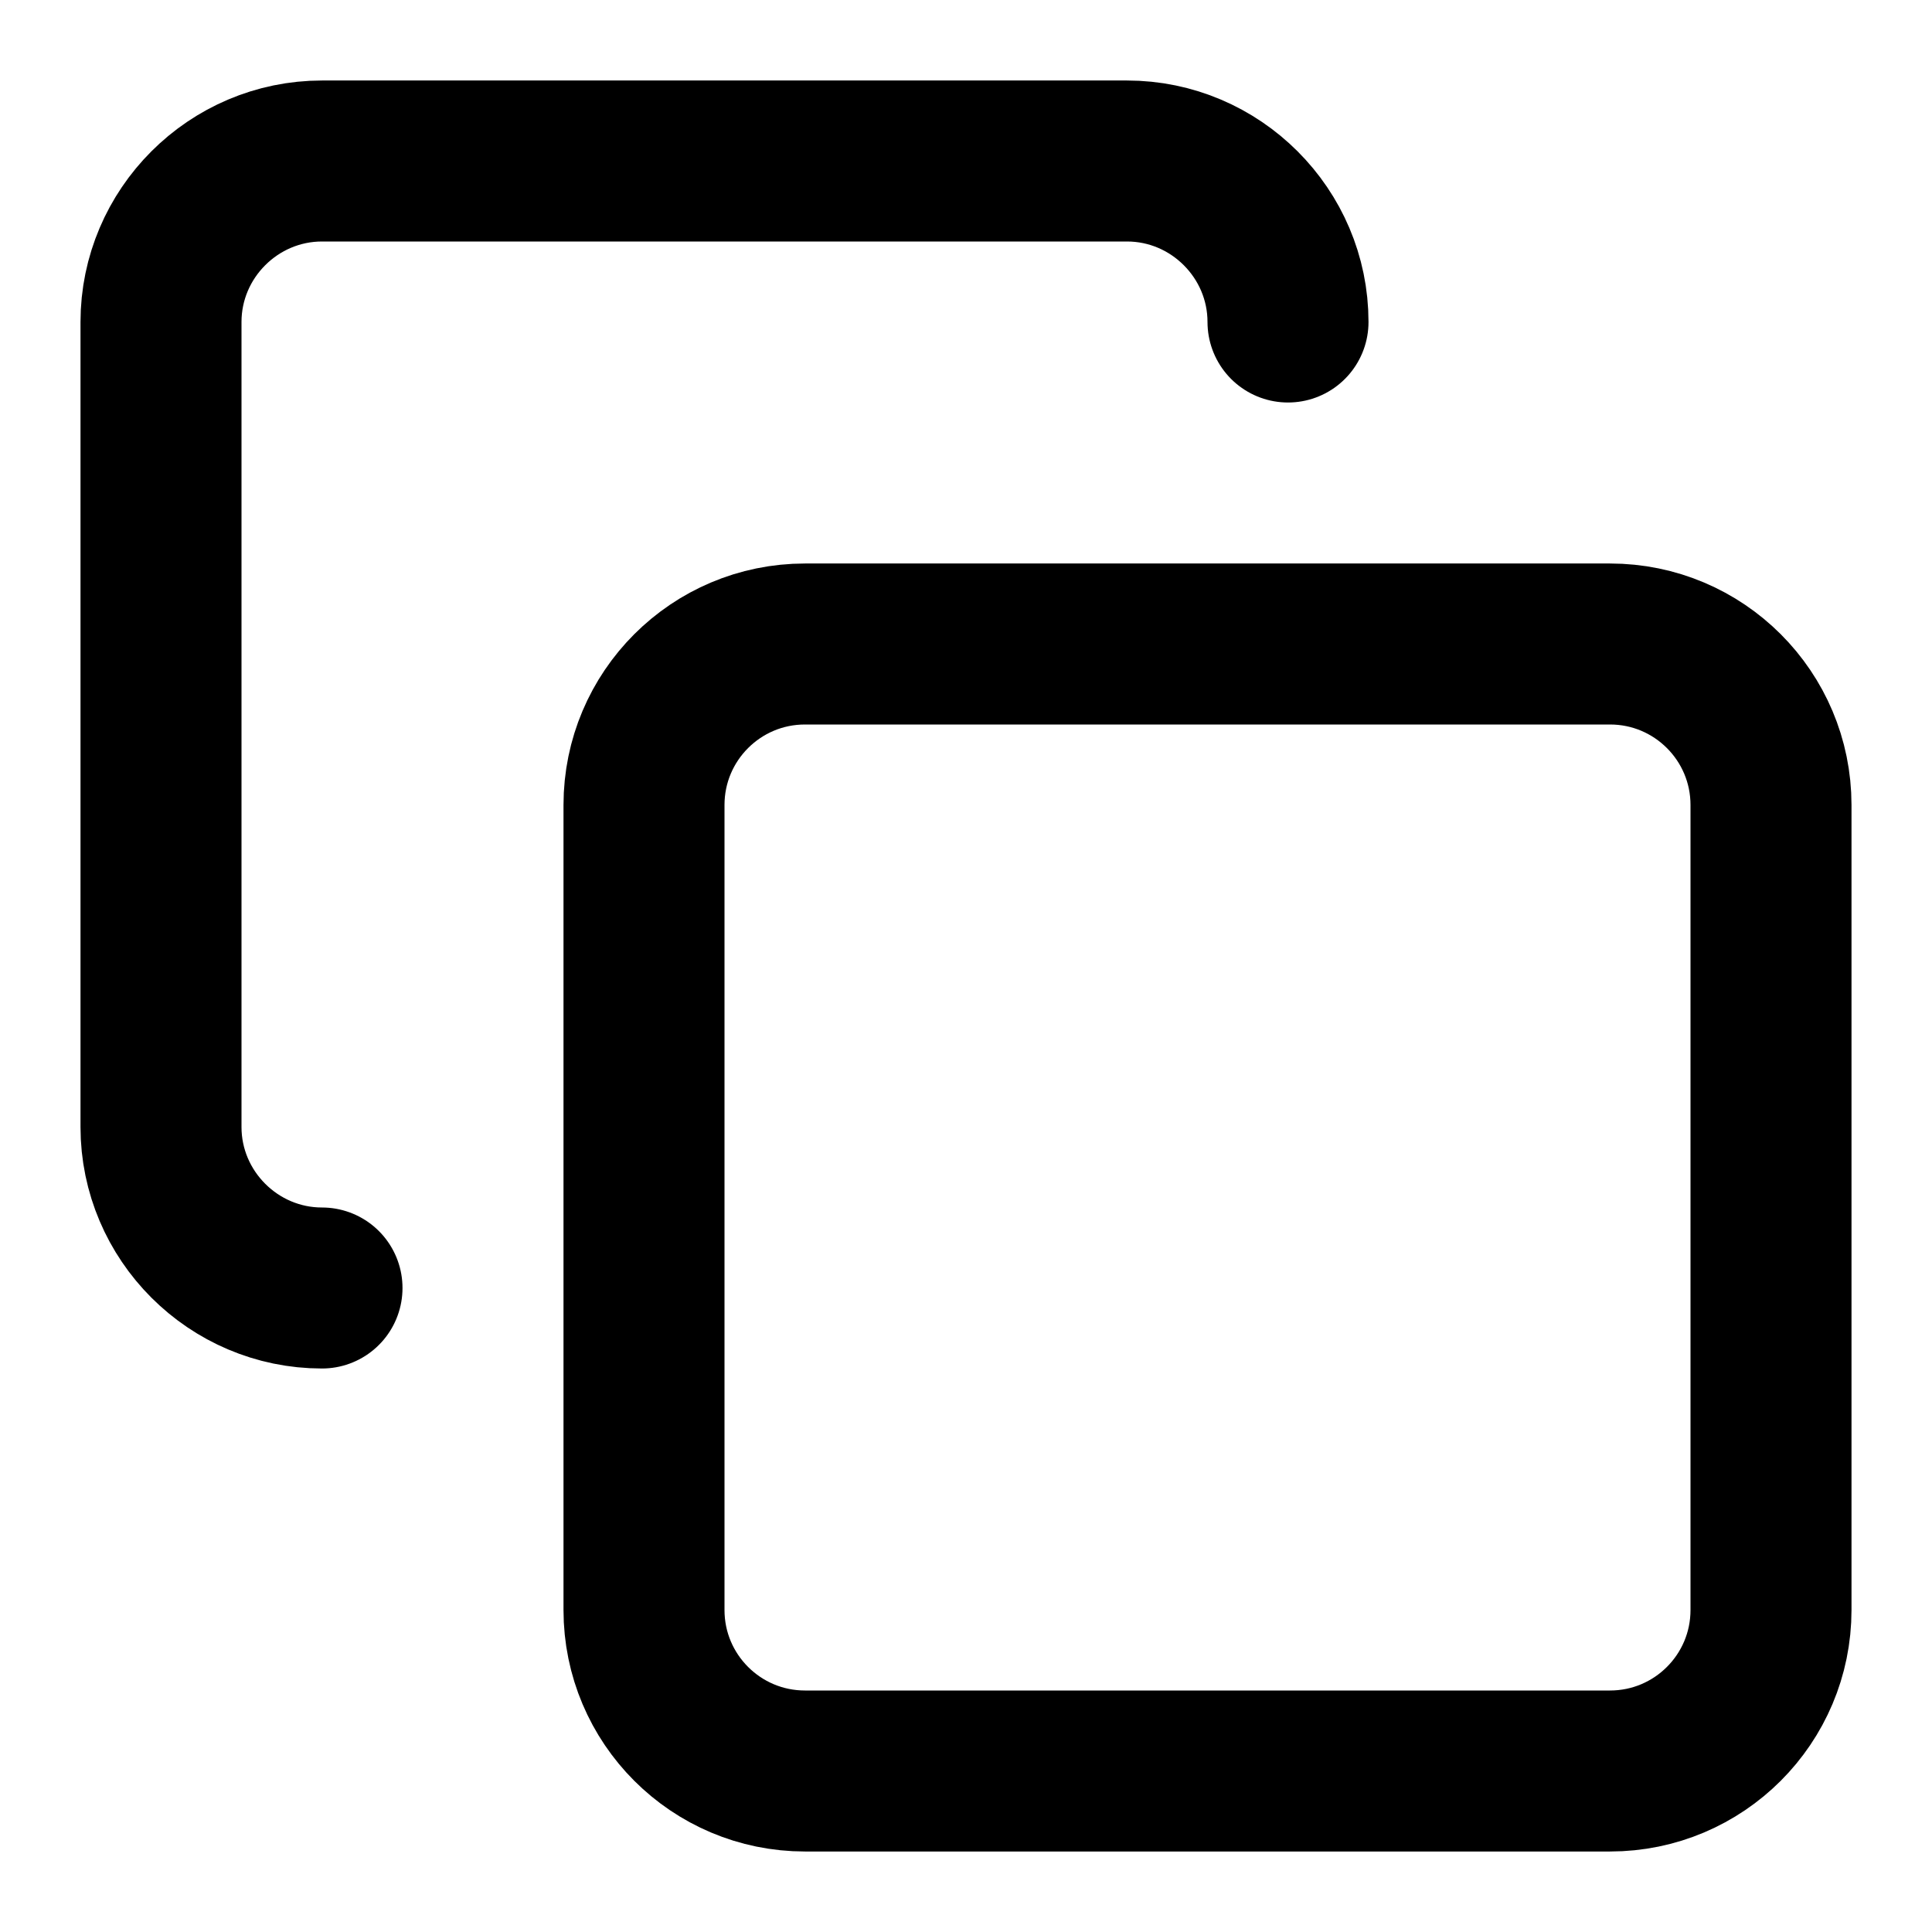
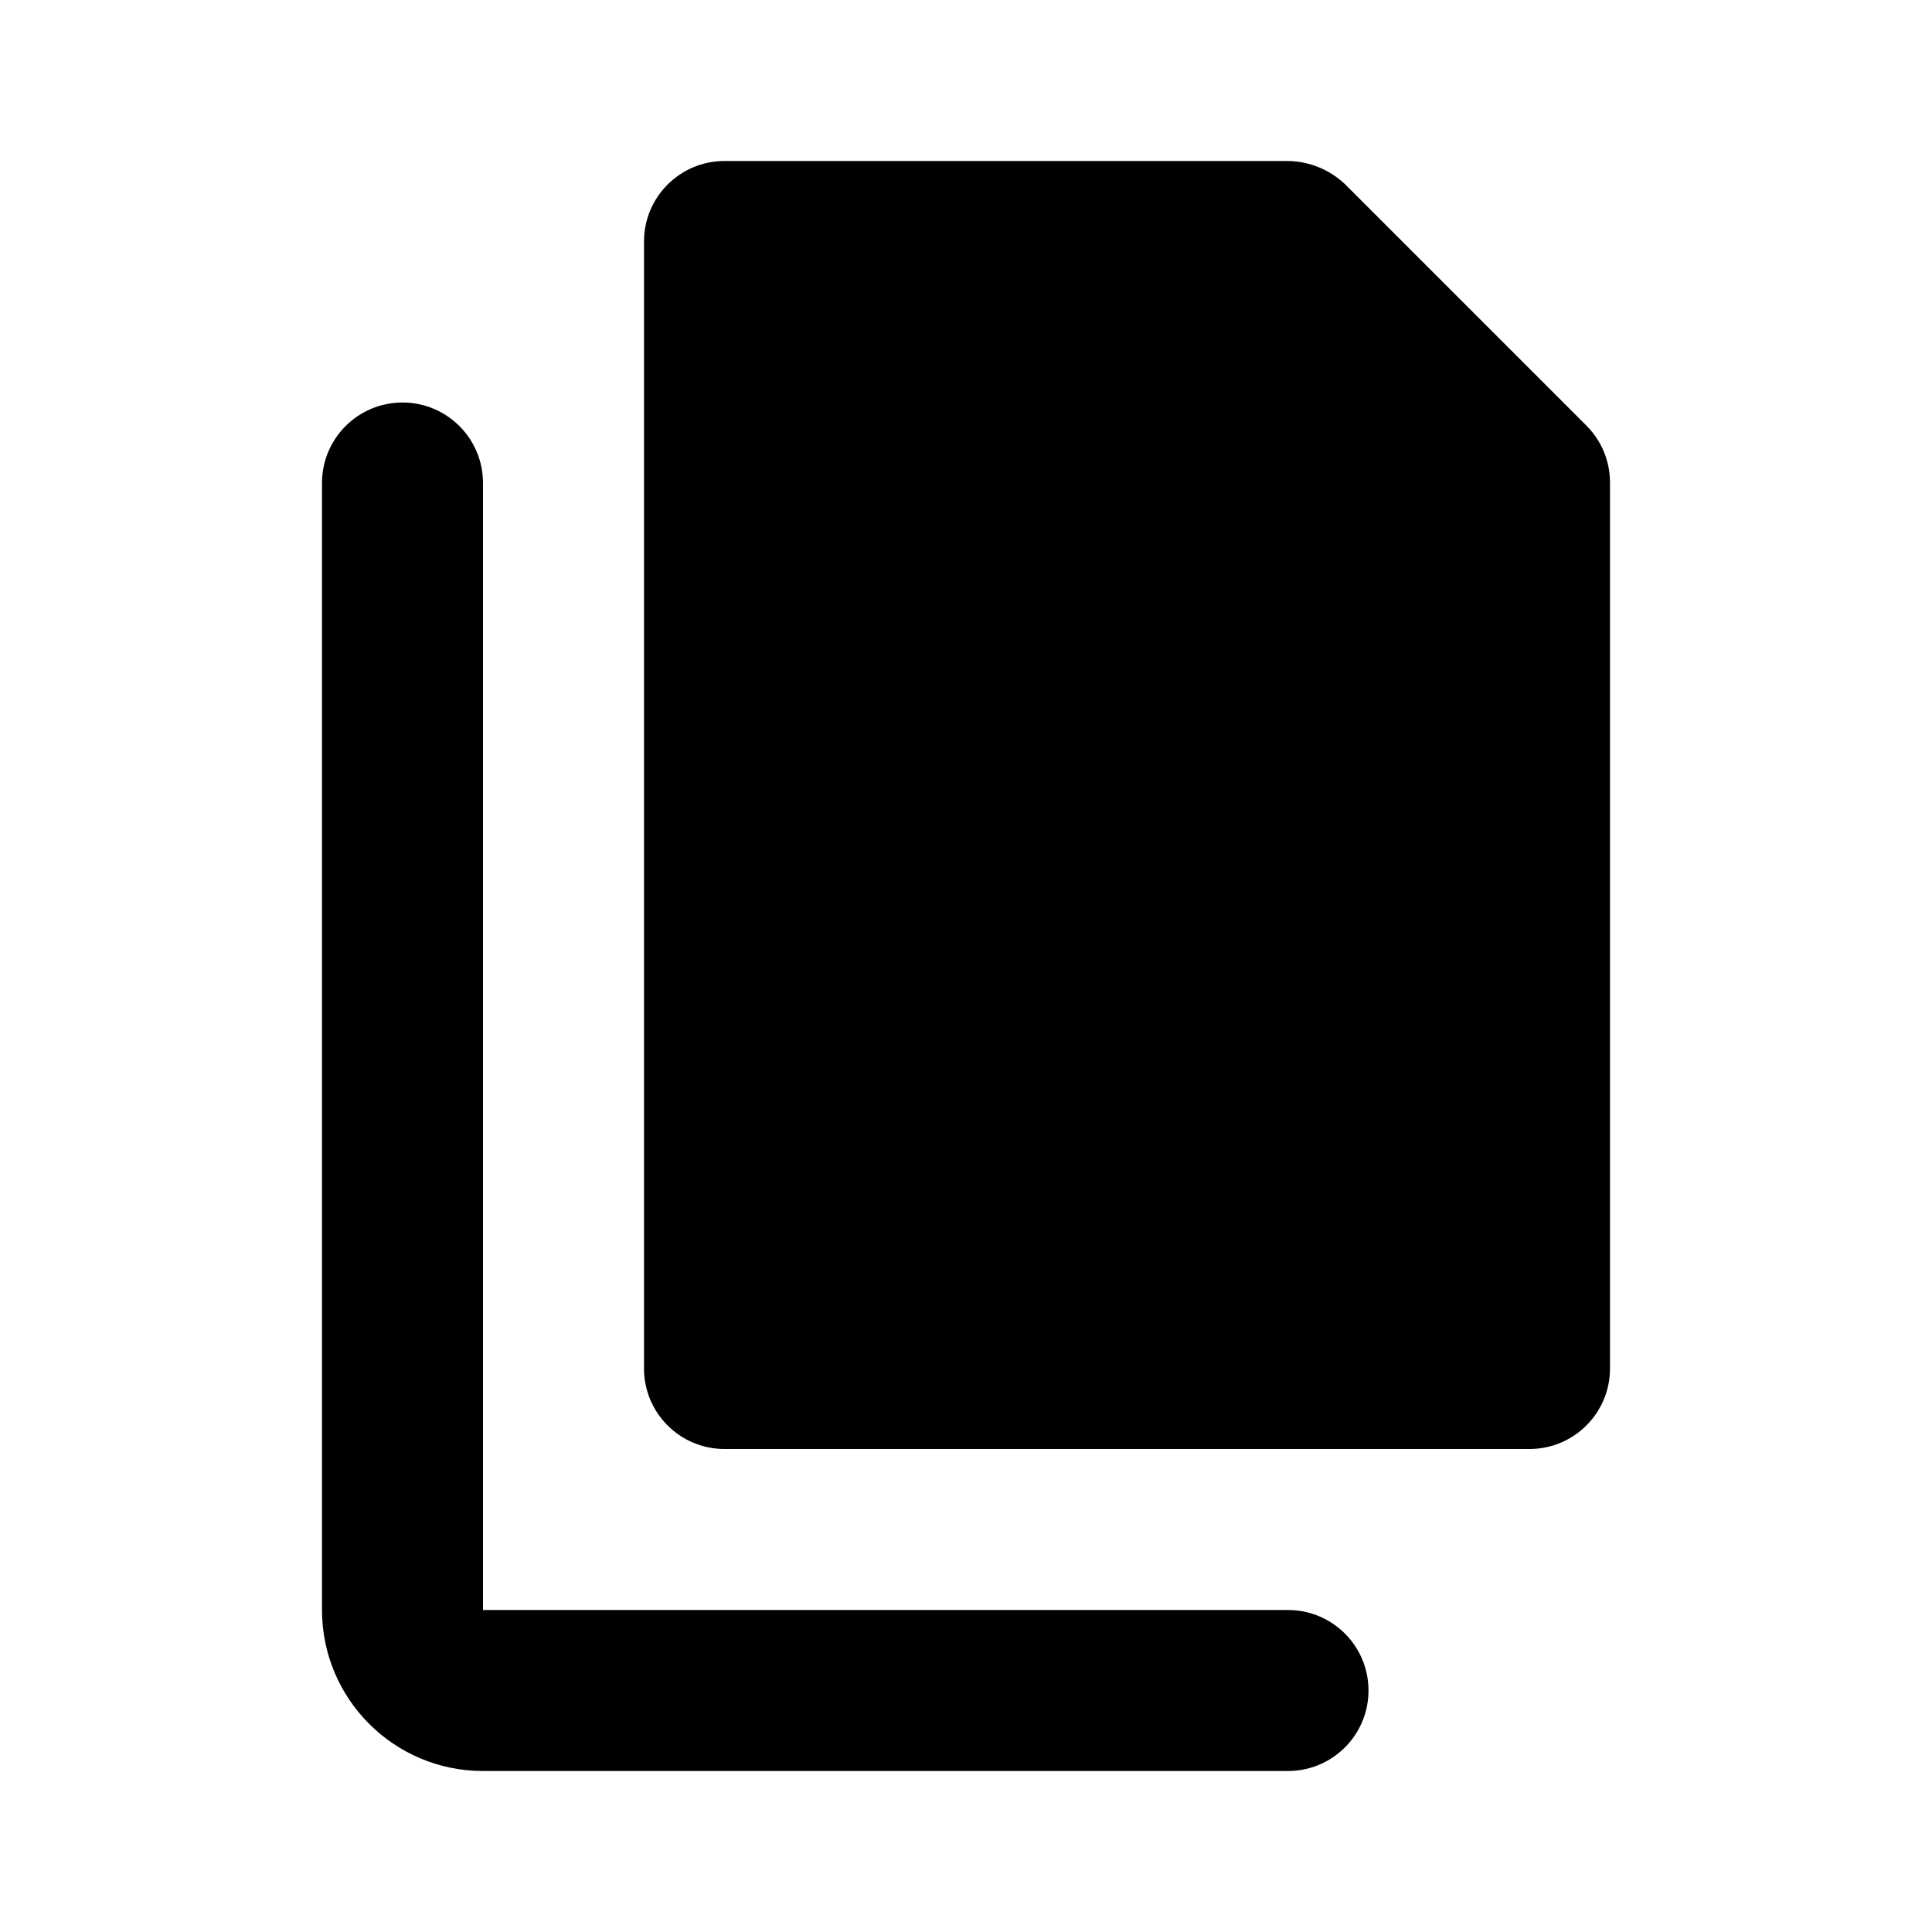
- <svg xmlns="http://www.w3.org/2000/svg" width="24" height="24" viewBox="0 0 24 24" fill="none" stroke="currentColor" stroke-width="2" stroke-linecap="round" stroke-linejoin="round" class="lucide lucide-copy">
-   <rect width="14" height="14" x="8" y="8" rx="2" ry="2" />
-   <path d="M4 16c-1.1 0-2-.9-2-2V4c0-1.1.9-2 2-2h10c1.1 0 2 .9 2 2" />
+ <svg xmlns="http://www.w3.org/2000/svg" fill="#000000" width="800px" height="800px" viewBox="0 0 24 24" id="copy" class="icon glyph">
+   <path d="M20,6V17a1,1,0,0,1-1,1H9a1,1,0,0,1-1-1V3A1,1,0,0,1,9,2h7a1.05,1.05,0,0,1,.71.29l3,3A1,1,0,0,1,20,6ZM17,21a1,1,0,0,0-1-1H6V6A1,1,0,0,0,4,6V20a2,2,0,0,0,2,2H16A1,1,0,0,0,17,21Z" />
</svg>
